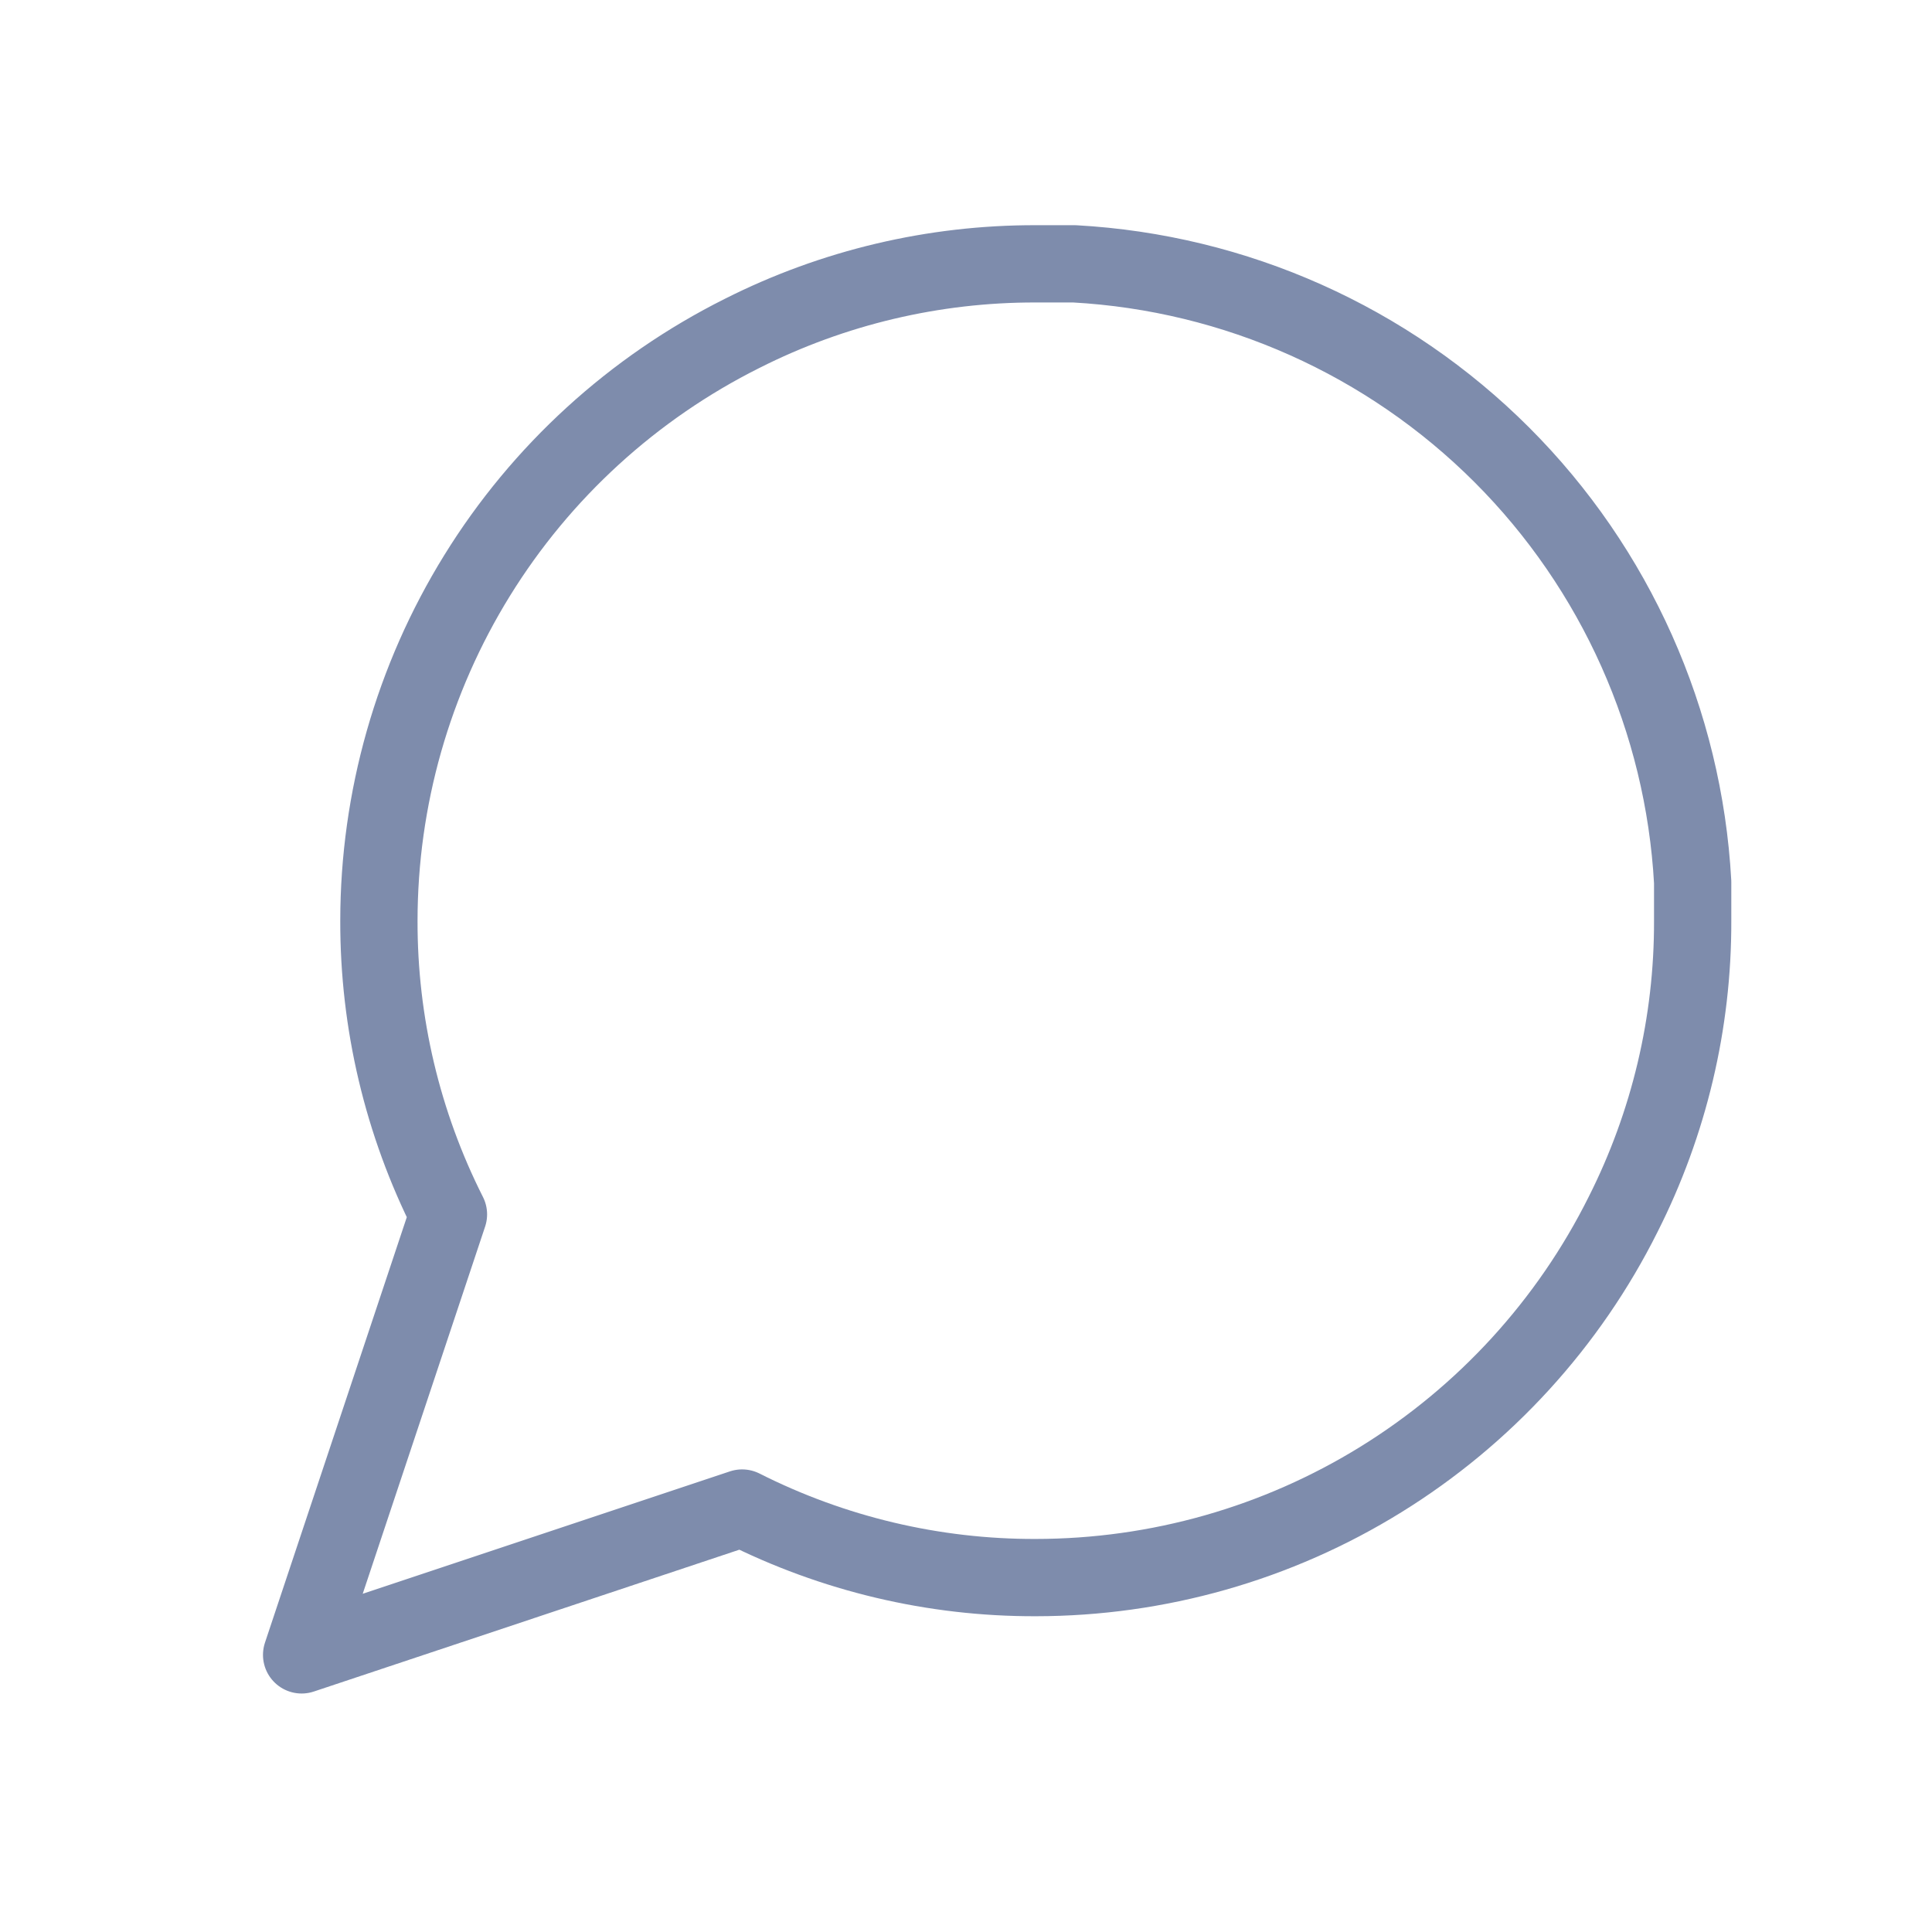
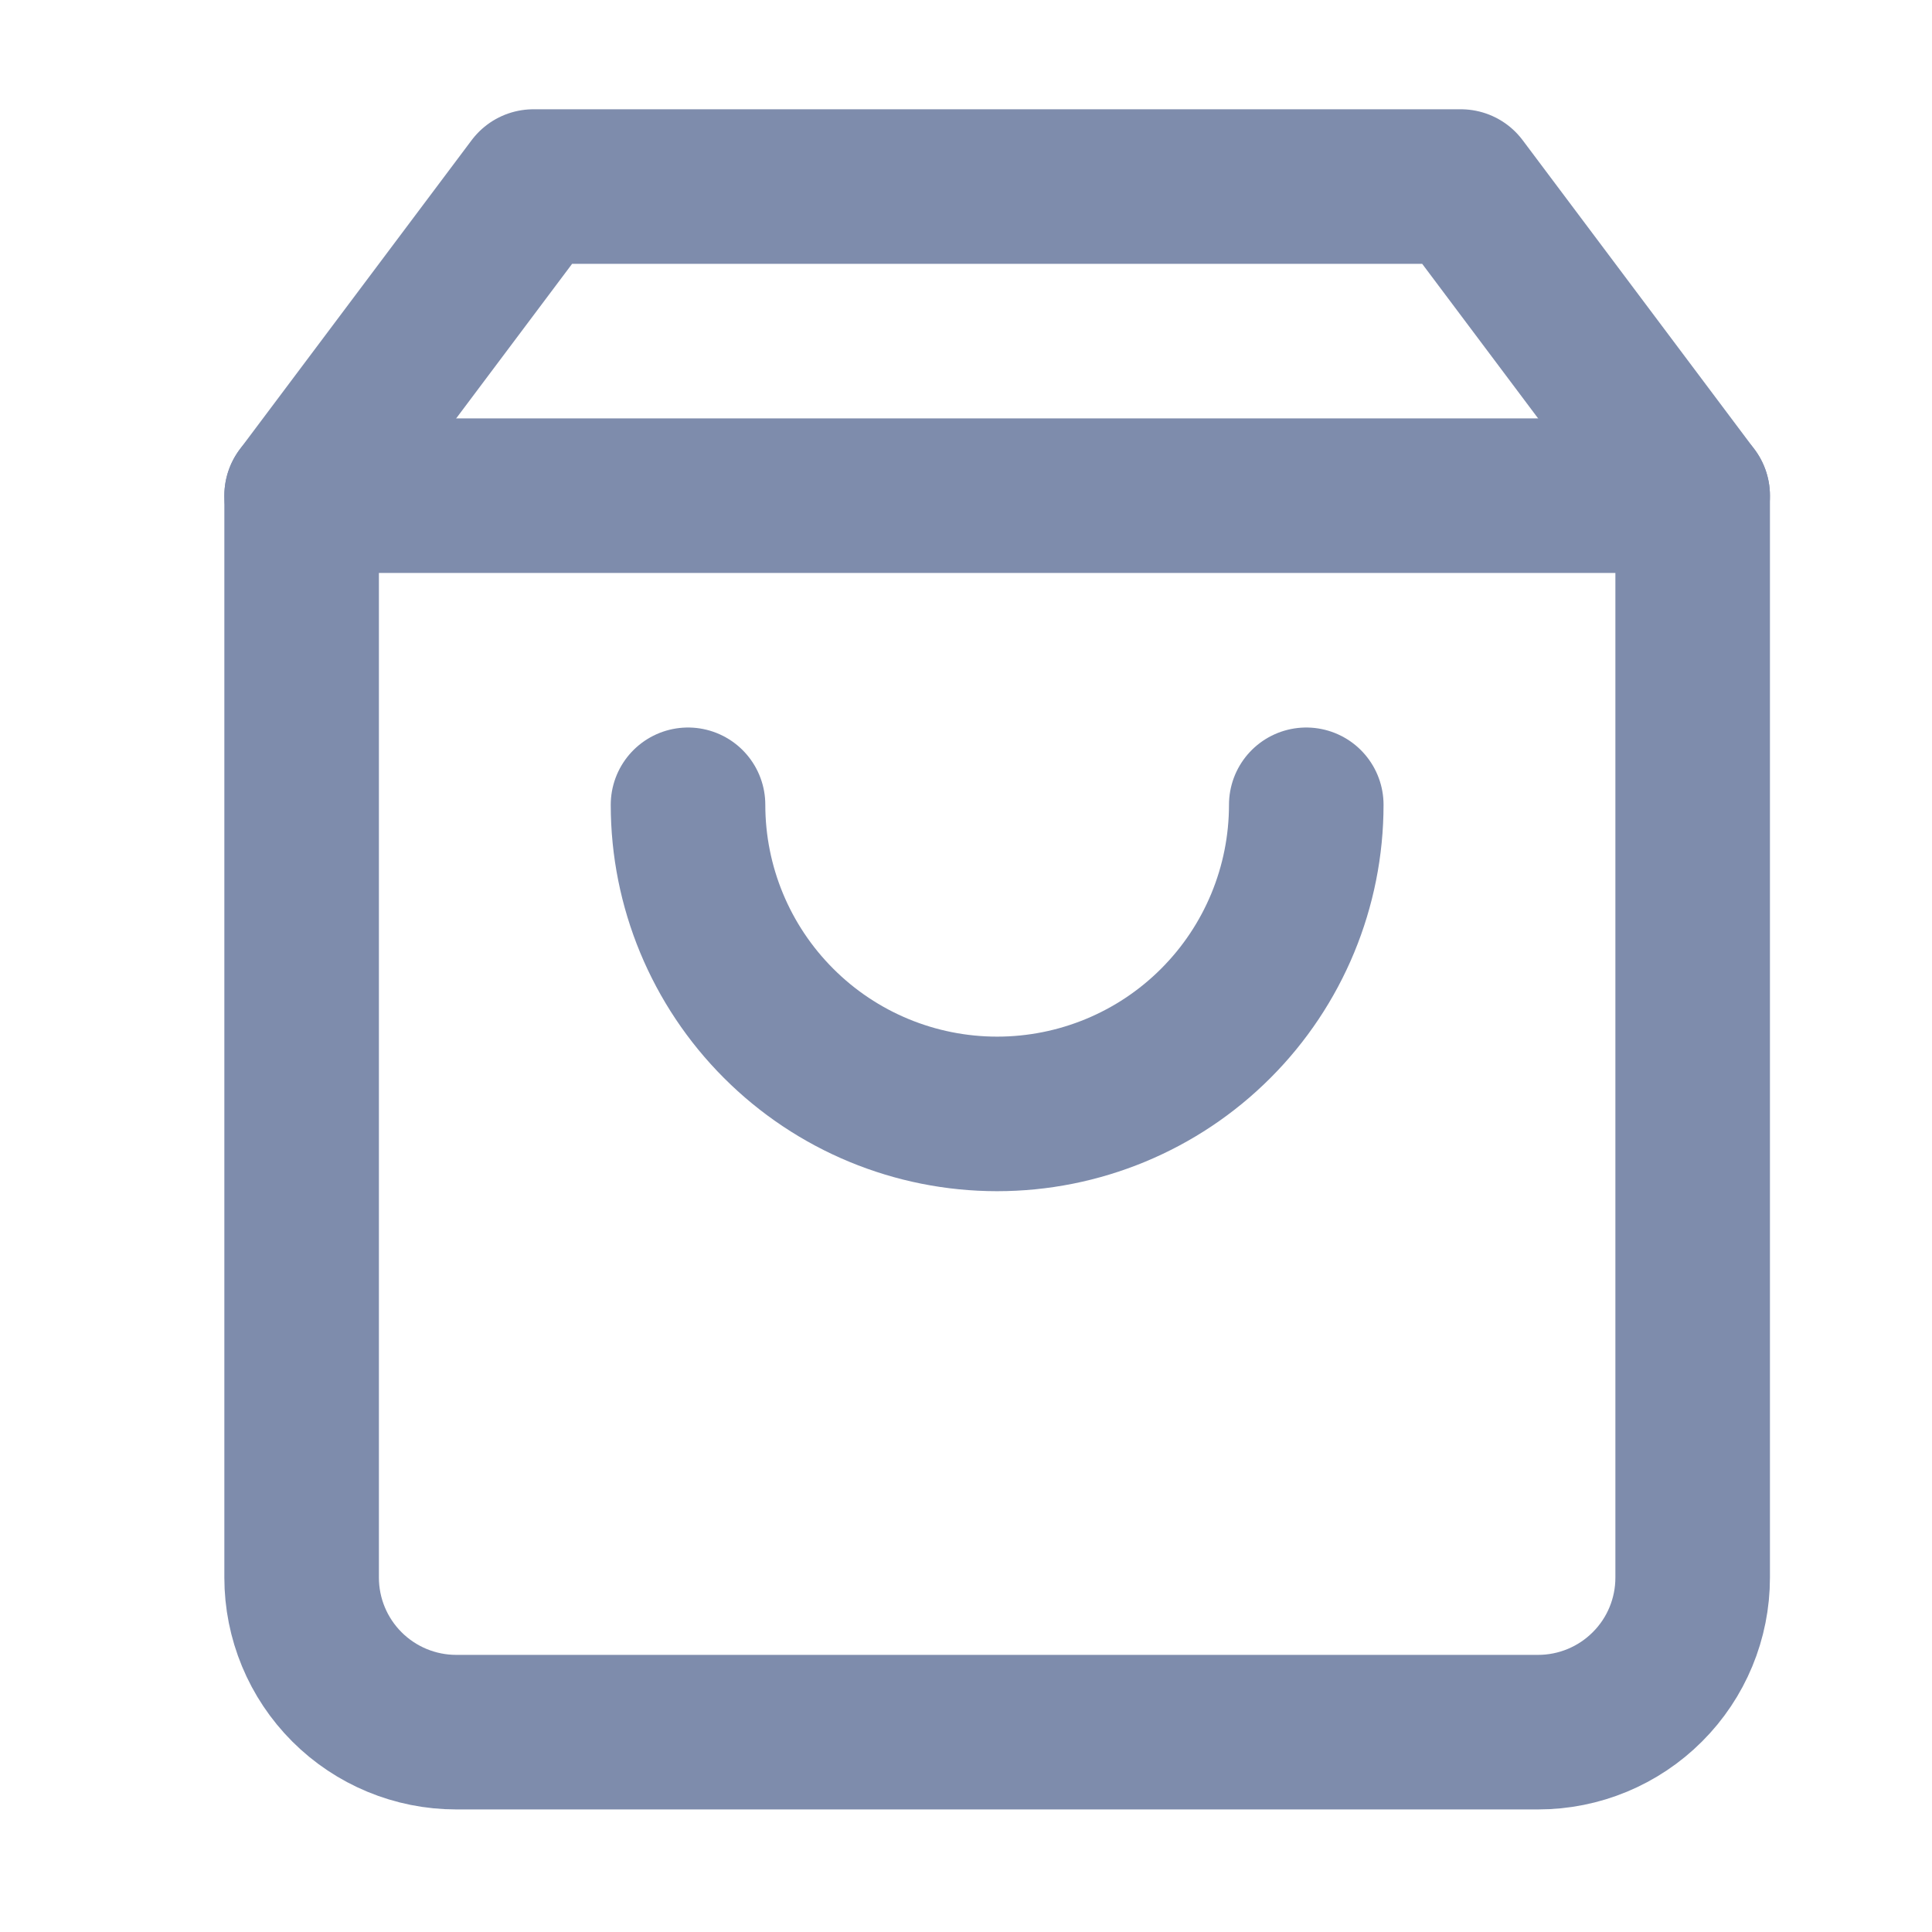
- <svg xmlns="http://www.w3.org/2000/svg" className="icon me-3" width="25" height="25" viewBox="0 0 25 25" fill="none">
-   <path d="M21.903 11.914C21.907 13.234 21.598 14.536 21.003 15.714C20.298 17.126 19.213 18.313 17.871 19.143C16.529 19.974 14.982 20.413 13.403 20.414C12.084 20.418 10.781 20.109 9.603 19.514L3.903 21.414L5.803 15.714C5.208 14.536 4.9 13.234 4.903 11.914C4.904 10.336 5.344 8.789 6.174 7.447C7.004 6.104 8.192 5.02 9.603 4.314C10.781 3.719 12.084 3.411 13.403 3.414H13.903C15.988 3.529 17.956 4.409 19.433 5.885C20.909 7.361 21.788 9.33 21.903 11.414V11.914Z" stroke="#7E8CAC" strokeWidth="2" stroke-linecap="round" stroke-linejoin="round" />
+ <svg xmlns="http://www.w3.org/2000/svg" class="icon me-3" width="25" height="25" viewBox="0 0 25 25" fill="none">
+   <path d="M6.903 2.414L3.903 6.414V20.414C3.903 20.945 4.114 21.453 4.489 21.828C4.864 22.203 5.373 22.414 5.903 22.414H19.903C20.434 22.414 20.942 22.203 21.317 21.828C21.693 21.453 21.903 20.945 21.903 20.414V6.414L18.903 2.414H6.903Z" stroke="#7E8CAC" stroke-width="2" stroke-linecap="round" stroke-linejoin="round" />
+   <path d="M16.903 10.414C16.903 11.475 16.482 12.492 15.732 13.242C14.982 13.993 13.964 14.414 12.903 14.414C11.842 14.414 10.825 13.993 10.075 13.242C9.325 12.492 8.903 11.475 8.903 10.414" stroke="#7E8CAC" stroke-width="2" stroke-linecap="round" stroke-linejoin="round" />
+   <path d="M3.903 6.414H21.903" stroke="#7E8CAC" stroke-width="2" stroke-linecap="round" stroke-linejoin="round" />
</svg>
